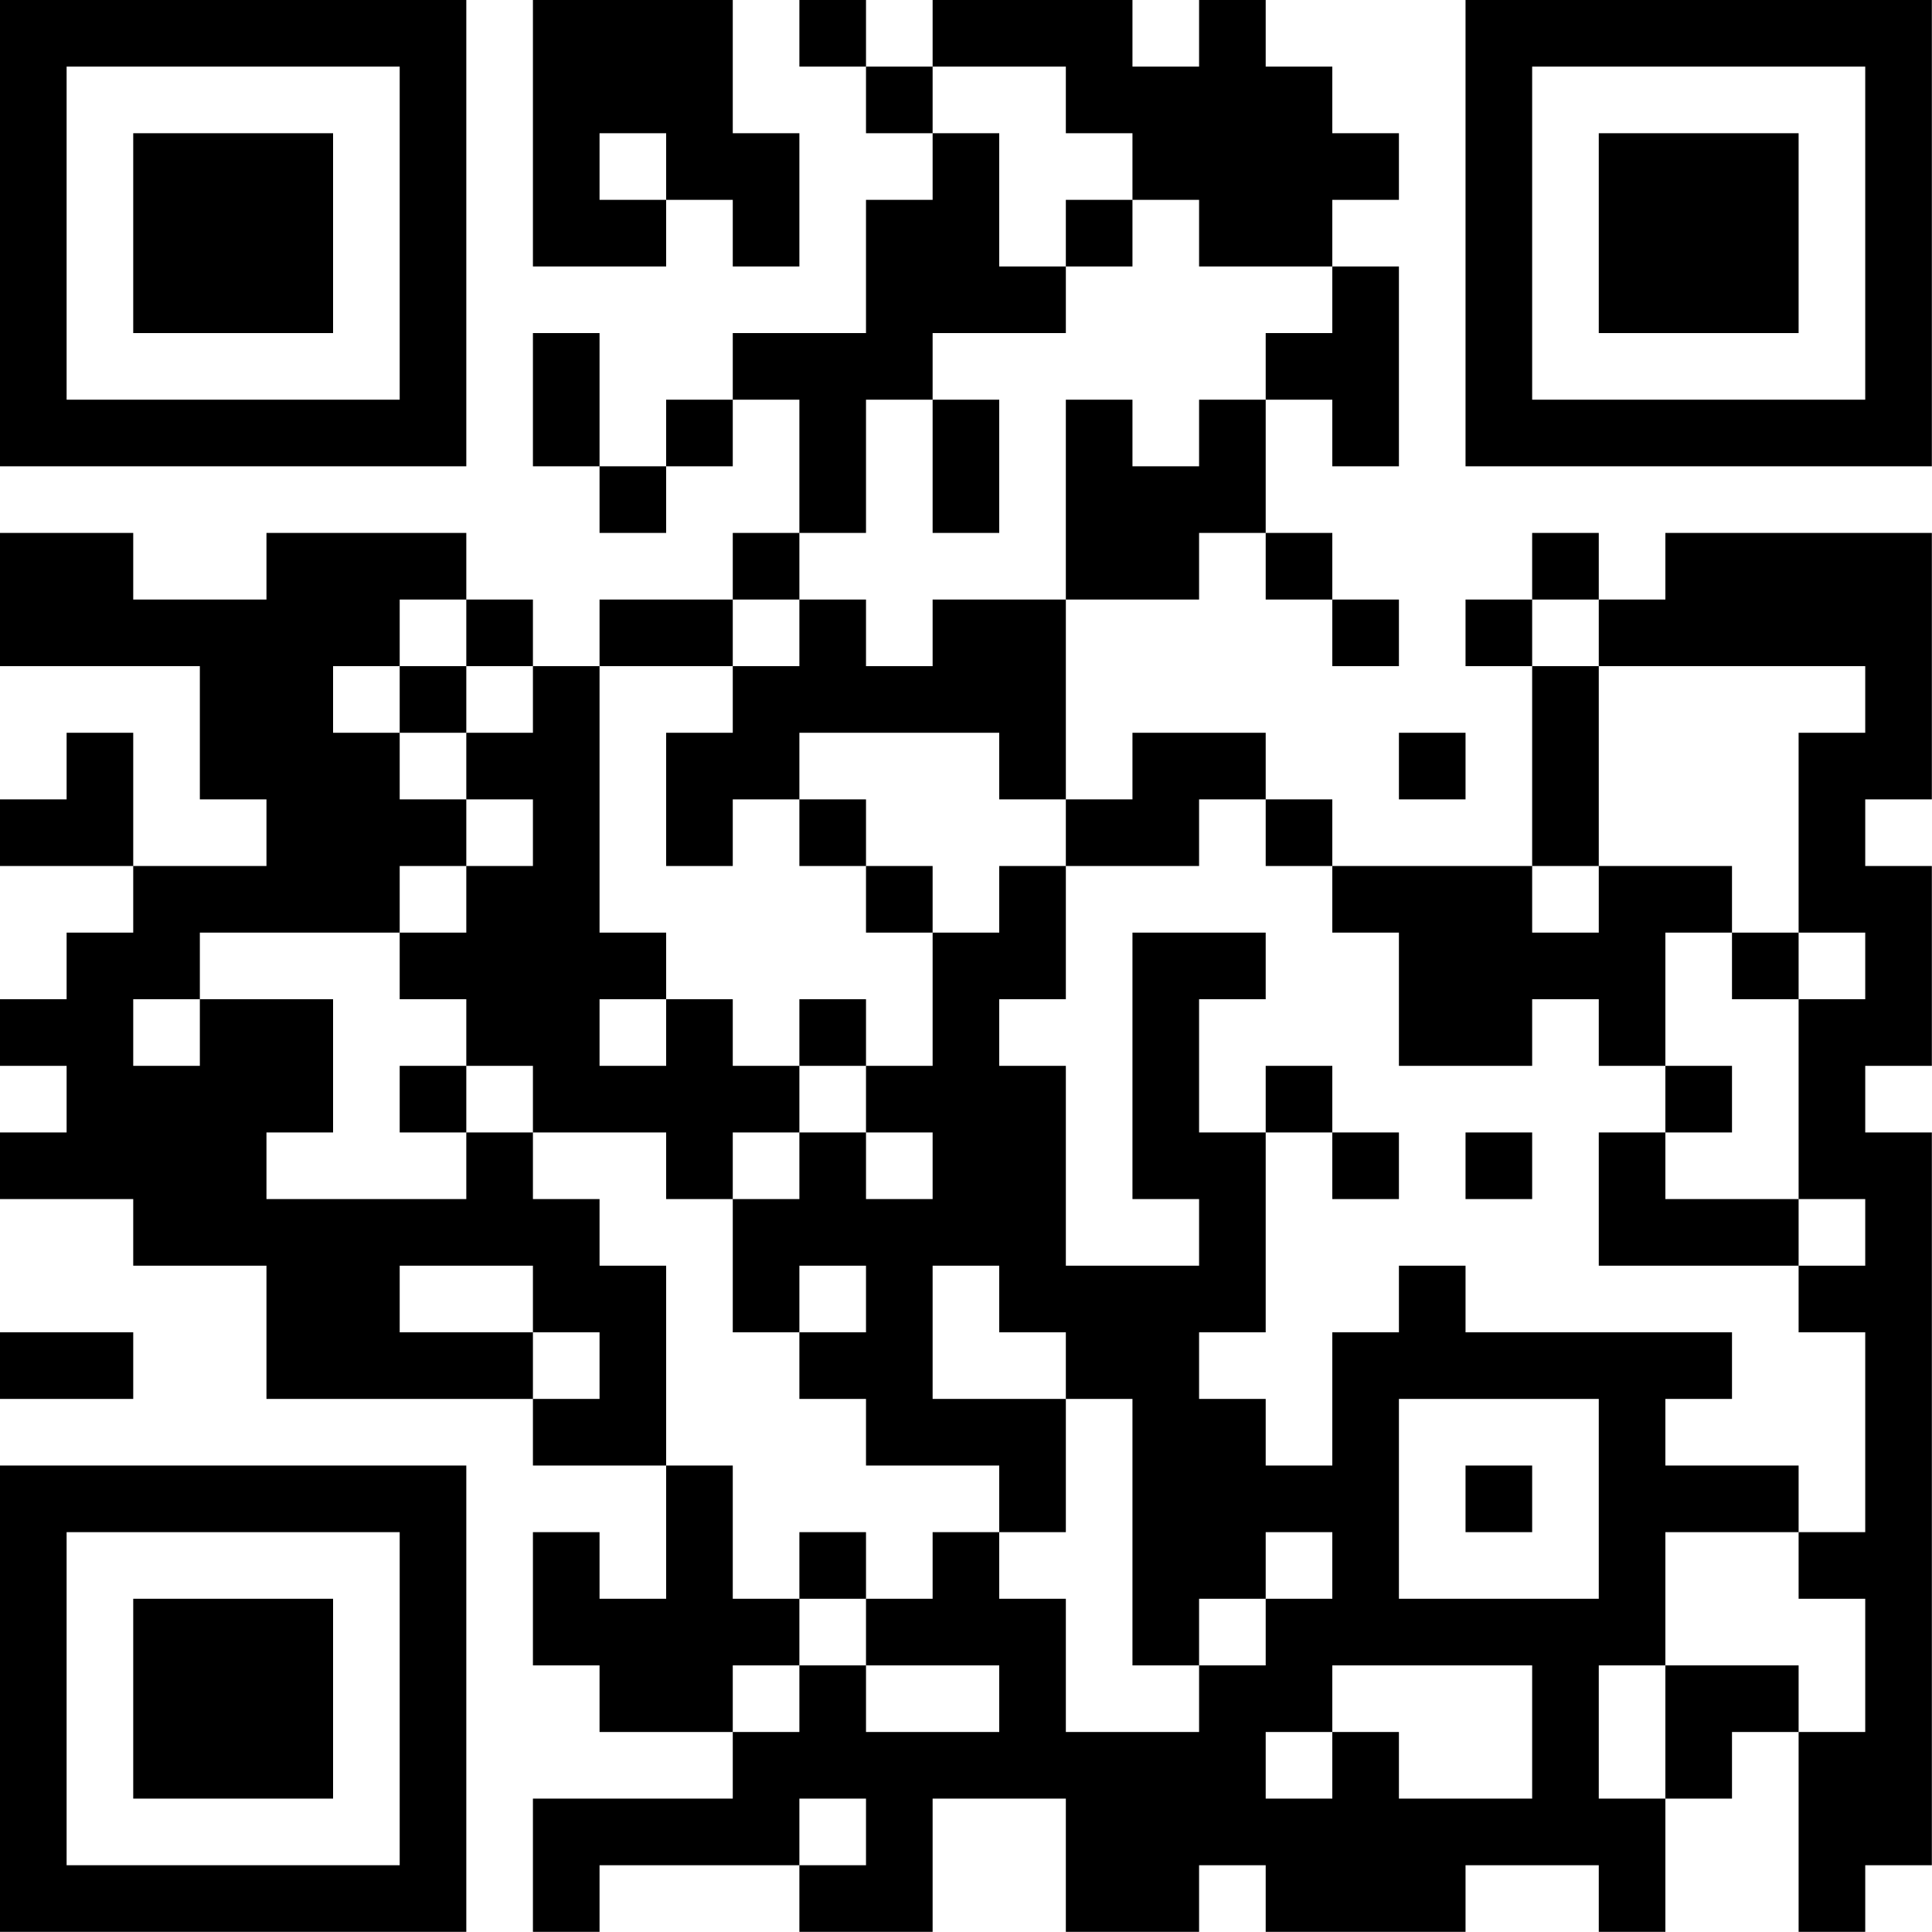
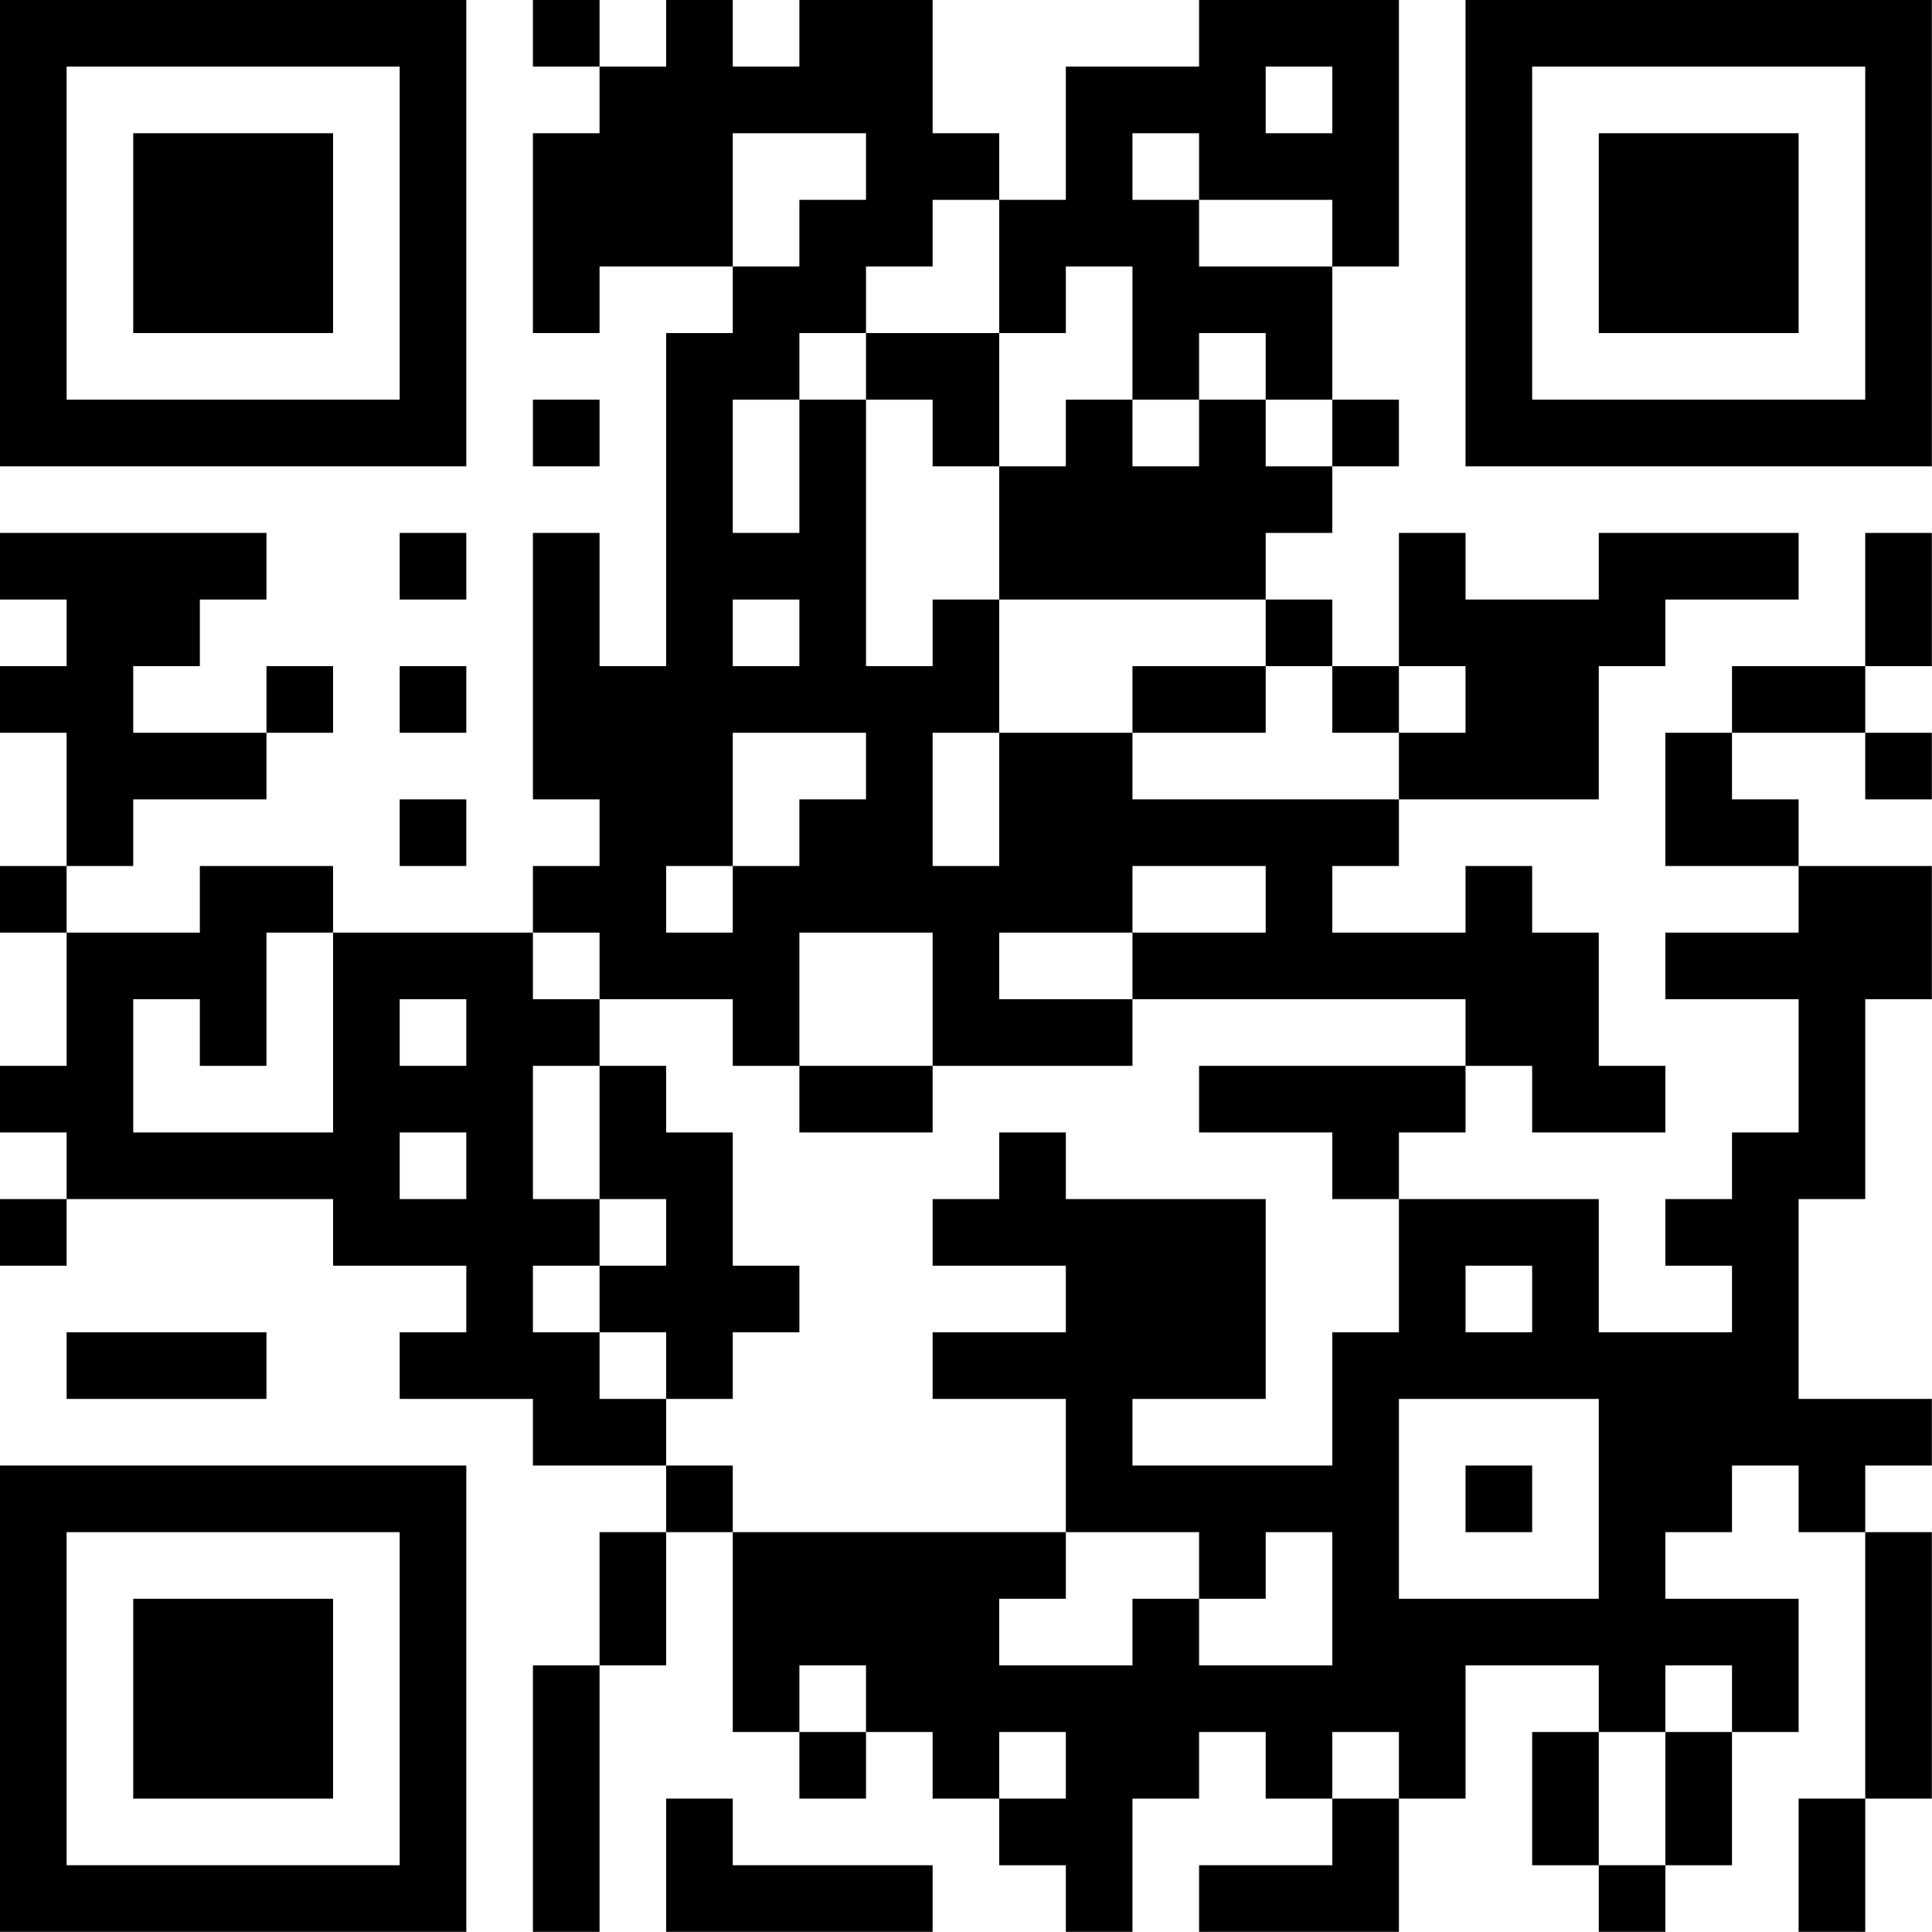
<svg xmlns="http://www.w3.org/2000/svg" version="1.1" width="100" height="100" viewBox="0 0 100 100">
  <rect x="0" y="0" width="100" height="100" fill="#ffffff" />
  <g transform="scale(3.448)">
    <g transform="translate(0,0)">
-       <path fill-rule="evenodd" d="M8 0L8 4L10 4L10 3L11 3L11 4L12 4L12 2L11 2L11 0ZM12 0L12 1L13 1L13 2L14 2L14 3L13 3L13 5L11 5L11 6L10 6L10 7L9 7L9 5L8 5L8 7L9 7L9 8L10 8L10 7L11 7L11 6L12 6L12 8L11 8L11 9L9 9L9 10L8 10L8 9L7 9L7 8L4 8L4 9L2 9L2 8L0 8L0 10L3 10L3 12L4 12L4 13L2 13L2 11L1 11L1 12L0 12L0 13L2 13L2 14L1 14L1 15L0 15L0 16L1 16L1 17L0 17L0 18L2 18L2 19L4 19L4 21L8 21L8 22L10 22L10 24L9 24L9 23L8 23L8 25L9 25L9 26L11 26L11 27L8 27L8 29L9 29L9 28L12 28L12 29L14 29L14 27L16 27L16 29L18 29L18 28L19 28L19 29L22 29L22 28L24 28L24 29L25 29L25 27L26 27L26 26L27 26L27 29L28 29L28 28L29 28L29 17L28 17L28 16L29 16L29 13L28 13L28 12L29 12L29 8L25 8L25 9L24 9L24 8L23 8L23 9L22 9L22 10L23 10L23 13L20 13L20 12L19 12L19 11L17 11L17 12L16 12L16 9L18 9L18 8L19 8L19 9L20 9L20 10L21 10L21 9L20 9L20 8L19 8L19 6L20 6L20 7L21 7L21 4L20 4L20 3L21 3L21 2L20 2L20 1L19 1L19 0L18 0L18 1L17 1L17 0L14 0L14 1L13 1L13 0ZM14 1L14 2L15 2L15 4L16 4L16 5L14 5L14 6L13 6L13 8L12 8L12 9L11 9L11 10L9 10L9 14L10 14L10 15L9 15L9 16L10 16L10 15L11 15L11 16L12 16L12 17L11 17L11 18L10 18L10 17L8 17L8 16L7 16L7 15L6 15L6 14L7 14L7 13L8 13L8 12L7 12L7 11L8 11L8 10L7 10L7 9L6 9L6 10L5 10L5 11L6 11L6 12L7 12L7 13L6 13L6 14L3 14L3 15L2 15L2 16L3 16L3 15L5 15L5 17L4 17L4 18L7 18L7 17L8 17L8 18L9 18L9 19L10 19L10 22L11 22L11 24L12 24L12 25L11 25L11 26L12 26L12 25L13 25L13 26L15 26L15 25L13 25L13 24L14 24L14 23L15 23L15 24L16 24L16 26L18 26L18 25L19 25L19 24L20 24L20 23L19 23L19 24L18 24L18 25L17 25L17 21L16 21L16 20L15 20L15 19L14 19L14 21L16 21L16 23L15 23L15 22L13 22L13 21L12 21L12 20L13 20L13 19L12 19L12 20L11 20L11 18L12 18L12 17L13 17L13 18L14 18L14 17L13 17L13 16L14 16L14 14L15 14L15 13L16 13L16 15L15 15L15 16L16 16L16 19L18 19L18 18L17 18L17 14L19 14L19 15L18 15L18 17L19 17L19 20L18 20L18 21L19 21L19 22L20 22L20 20L21 20L21 19L22 19L22 20L26 20L26 21L25 21L25 22L27 22L27 23L25 23L25 25L24 25L24 27L25 27L25 25L27 25L27 26L28 26L28 24L27 24L27 23L28 23L28 20L27 20L27 19L28 19L28 18L27 18L27 15L28 15L28 14L27 14L27 11L28 11L28 10L24 10L24 9L23 9L23 10L24 10L24 13L23 13L23 14L24 14L24 13L26 13L26 14L25 14L25 16L24 16L24 15L23 15L23 16L21 16L21 14L20 14L20 13L19 13L19 12L18 12L18 13L16 13L16 12L15 12L15 11L12 11L12 12L11 12L11 13L10 13L10 11L11 11L11 10L12 10L12 9L13 9L13 10L14 10L14 9L16 9L16 6L17 6L17 7L18 7L18 6L19 6L19 5L20 5L20 4L18 4L18 3L17 3L17 2L16 2L16 1ZM9 2L9 3L10 3L10 2ZM16 3L16 4L17 4L17 3ZM14 6L14 8L15 8L15 6ZM6 10L6 11L7 11L7 10ZM21 11L21 12L22 12L22 11ZM12 12L12 13L13 13L13 14L14 14L14 13L13 13L13 12ZM26 14L26 15L27 15L27 14ZM12 15L12 16L13 16L13 15ZM6 16L6 17L7 17L7 16ZM19 16L19 17L20 17L20 18L21 18L21 17L20 17L20 16ZM25 16L25 17L24 17L24 19L27 19L27 18L25 18L25 17L26 17L26 16ZM22 17L22 18L23 18L23 17ZM6 19L6 20L8 20L8 21L9 21L9 20L8 20L8 19ZM0 20L0 21L2 21L2 20ZM21 21L21 24L24 24L24 21ZM22 22L22 23L23 23L23 22ZM12 23L12 24L13 24L13 23ZM20 25L20 26L19 26L19 27L20 27L20 26L21 26L21 27L23 27L23 25ZM12 27L12 28L13 28L13 27ZM0 0L0 7L7 7L7 0ZM1 1L1 6L6 6L6 1ZM2 2L2 5L5 5L5 2ZM22 0L22 7L29 7L29 0ZM23 1L23 6L28 6L28 1ZM24 2L24 5L27 5L27 2ZM0 22L0 29L7 29L7 22ZM1 23L1 28L6 28L6 23ZM2 24L2 27L5 27L5 24Z" fill="#000000" />
+       <path fill-rule="evenodd" d="M8 0L8 1L9 1L9 2L8 2L8 5L9 5L9 4L11 4L11 5L10 5L10 10L9 10L9 8L8 8L8 12L9 12L9 13L8 13L8 14L5 14L5 13L3 13L3 14L1 14L1 13L2 13L2 12L4 12L4 11L5 11L5 10L4 10L4 11L2 11L2 10L3 10L3 9L4 9L4 8L0 8L0 9L1 9L1 10L0 10L0 11L1 11L1 13L0 13L0 14L1 14L1 16L0 16L0 17L1 17L1 18L0 18L0 19L1 19L1 18L5 18L5 19L7 19L7 20L6 20L6 21L8 21L8 22L10 22L10 23L9 23L9 25L8 25L8 29L9 29L9 25L10 25L10 23L11 23L11 26L12 26L12 27L13 27L13 26L14 26L14 27L15 27L15 28L16 28L16 29L17 29L17 27L18 27L18 26L19 26L19 27L20 27L20 28L18 28L18 29L21 29L21 27L22 27L22 25L24 25L24 26L23 26L23 28L24 28L24 29L25 29L25 28L26 28L26 26L27 26L27 24L25 24L25 23L26 23L26 22L27 22L27 23L28 23L28 27L27 27L27 29L28 29L28 27L29 27L29 23L28 23L28 22L29 22L29 21L27 21L27 18L28 18L28 15L29 15L29 13L27 13L27 12L26 12L26 11L28 11L28 12L29 12L29 11L28 11L28 10L29 10L29 8L28 8L28 10L26 10L26 11L25 11L25 13L27 13L27 14L25 14L25 15L27 15L27 17L26 17L26 18L25 18L25 19L26 19L26 20L24 20L24 18L21 18L21 17L22 17L22 16L23 16L23 17L25 17L25 16L24 16L24 14L23 14L23 13L22 13L22 14L20 14L20 13L21 13L21 12L24 12L24 10L25 10L25 9L27 9L27 8L24 8L24 9L22 9L22 8L21 8L21 10L20 10L20 9L19 9L19 8L20 8L20 7L21 7L21 6L20 6L20 4L21 4L21 0L18 0L18 1L16 1L16 3L15 3L15 2L14 2L14 0L12 0L12 1L11 1L11 0L10 0L10 1L9 1L9 0ZM19 1L19 2L20 2L20 1ZM11 2L11 4L12 4L12 3L13 3L13 2ZM17 2L17 3L18 3L18 4L20 4L20 3L18 3L18 2ZM14 3L14 4L13 4L13 5L12 5L12 6L11 6L11 8L12 8L12 6L13 6L13 10L14 10L14 9L15 9L15 11L14 11L14 13L15 13L15 11L17 11L17 12L21 12L21 11L22 11L22 10L21 10L21 11L20 11L20 10L19 10L19 9L15 9L15 7L16 7L16 6L17 6L17 7L18 7L18 6L19 6L19 7L20 7L20 6L19 6L19 5L18 5L18 6L17 6L17 4L16 4L16 5L15 5L15 3ZM13 5L13 6L14 6L14 7L15 7L15 5ZM8 6L8 7L9 7L9 6ZM6 8L6 9L7 9L7 8ZM11 9L11 10L12 10L12 9ZM6 10L6 11L7 11L7 10ZM17 10L17 11L19 11L19 10ZM11 11L11 13L10 13L10 14L11 14L11 13L12 13L12 12L13 12L13 11ZM6 12L6 13L7 13L7 12ZM17 13L17 14L15 14L15 15L17 15L17 16L14 16L14 14L12 14L12 16L11 16L11 15L9 15L9 14L8 14L8 15L9 15L9 16L8 16L8 18L9 18L9 19L8 19L8 20L9 20L9 21L10 21L10 22L11 22L11 23L16 23L16 24L15 24L15 25L17 25L17 24L18 24L18 25L20 25L20 23L19 23L19 24L18 24L18 23L16 23L16 21L14 21L14 20L16 20L16 19L14 19L14 18L15 18L15 17L16 17L16 18L19 18L19 21L17 21L17 22L20 22L20 20L21 20L21 18L20 18L20 17L18 17L18 16L22 16L22 15L17 15L17 14L19 14L19 13ZM4 14L4 16L3 16L3 15L2 15L2 17L5 17L5 14ZM6 15L6 16L7 16L7 15ZM9 16L9 18L10 18L10 19L9 19L9 20L10 20L10 21L11 21L11 20L12 20L12 19L11 19L11 17L10 17L10 16ZM12 16L12 17L14 17L14 16ZM6 17L6 18L7 18L7 17ZM22 19L22 20L23 20L23 19ZM1 20L1 21L4 21L4 20ZM21 21L21 24L24 24L24 21ZM22 22L22 23L23 23L23 22ZM12 25L12 26L13 26L13 25ZM25 25L25 26L24 26L24 28L25 28L25 26L26 26L26 25ZM15 26L15 27L16 27L16 26ZM20 26L20 27L21 27L21 26ZM10 27L10 29L14 29L14 28L11 28L11 27ZM0 0L0 7L7 7L7 0ZM1 1L1 6L6 6L6 1ZM2 2L2 5L5 5L5 2ZM22 0L22 7L29 7L29 0ZM23 1L23 6L28 6L28 1ZM24 2L24 5L27 5L27 2ZM0 22L0 29L7 29L7 22ZM1 23L1 28L6 28L6 23ZM2 24L2 27L5 27L5 24Z" fill="#000000" />
    </g>
  </g>
</svg>
